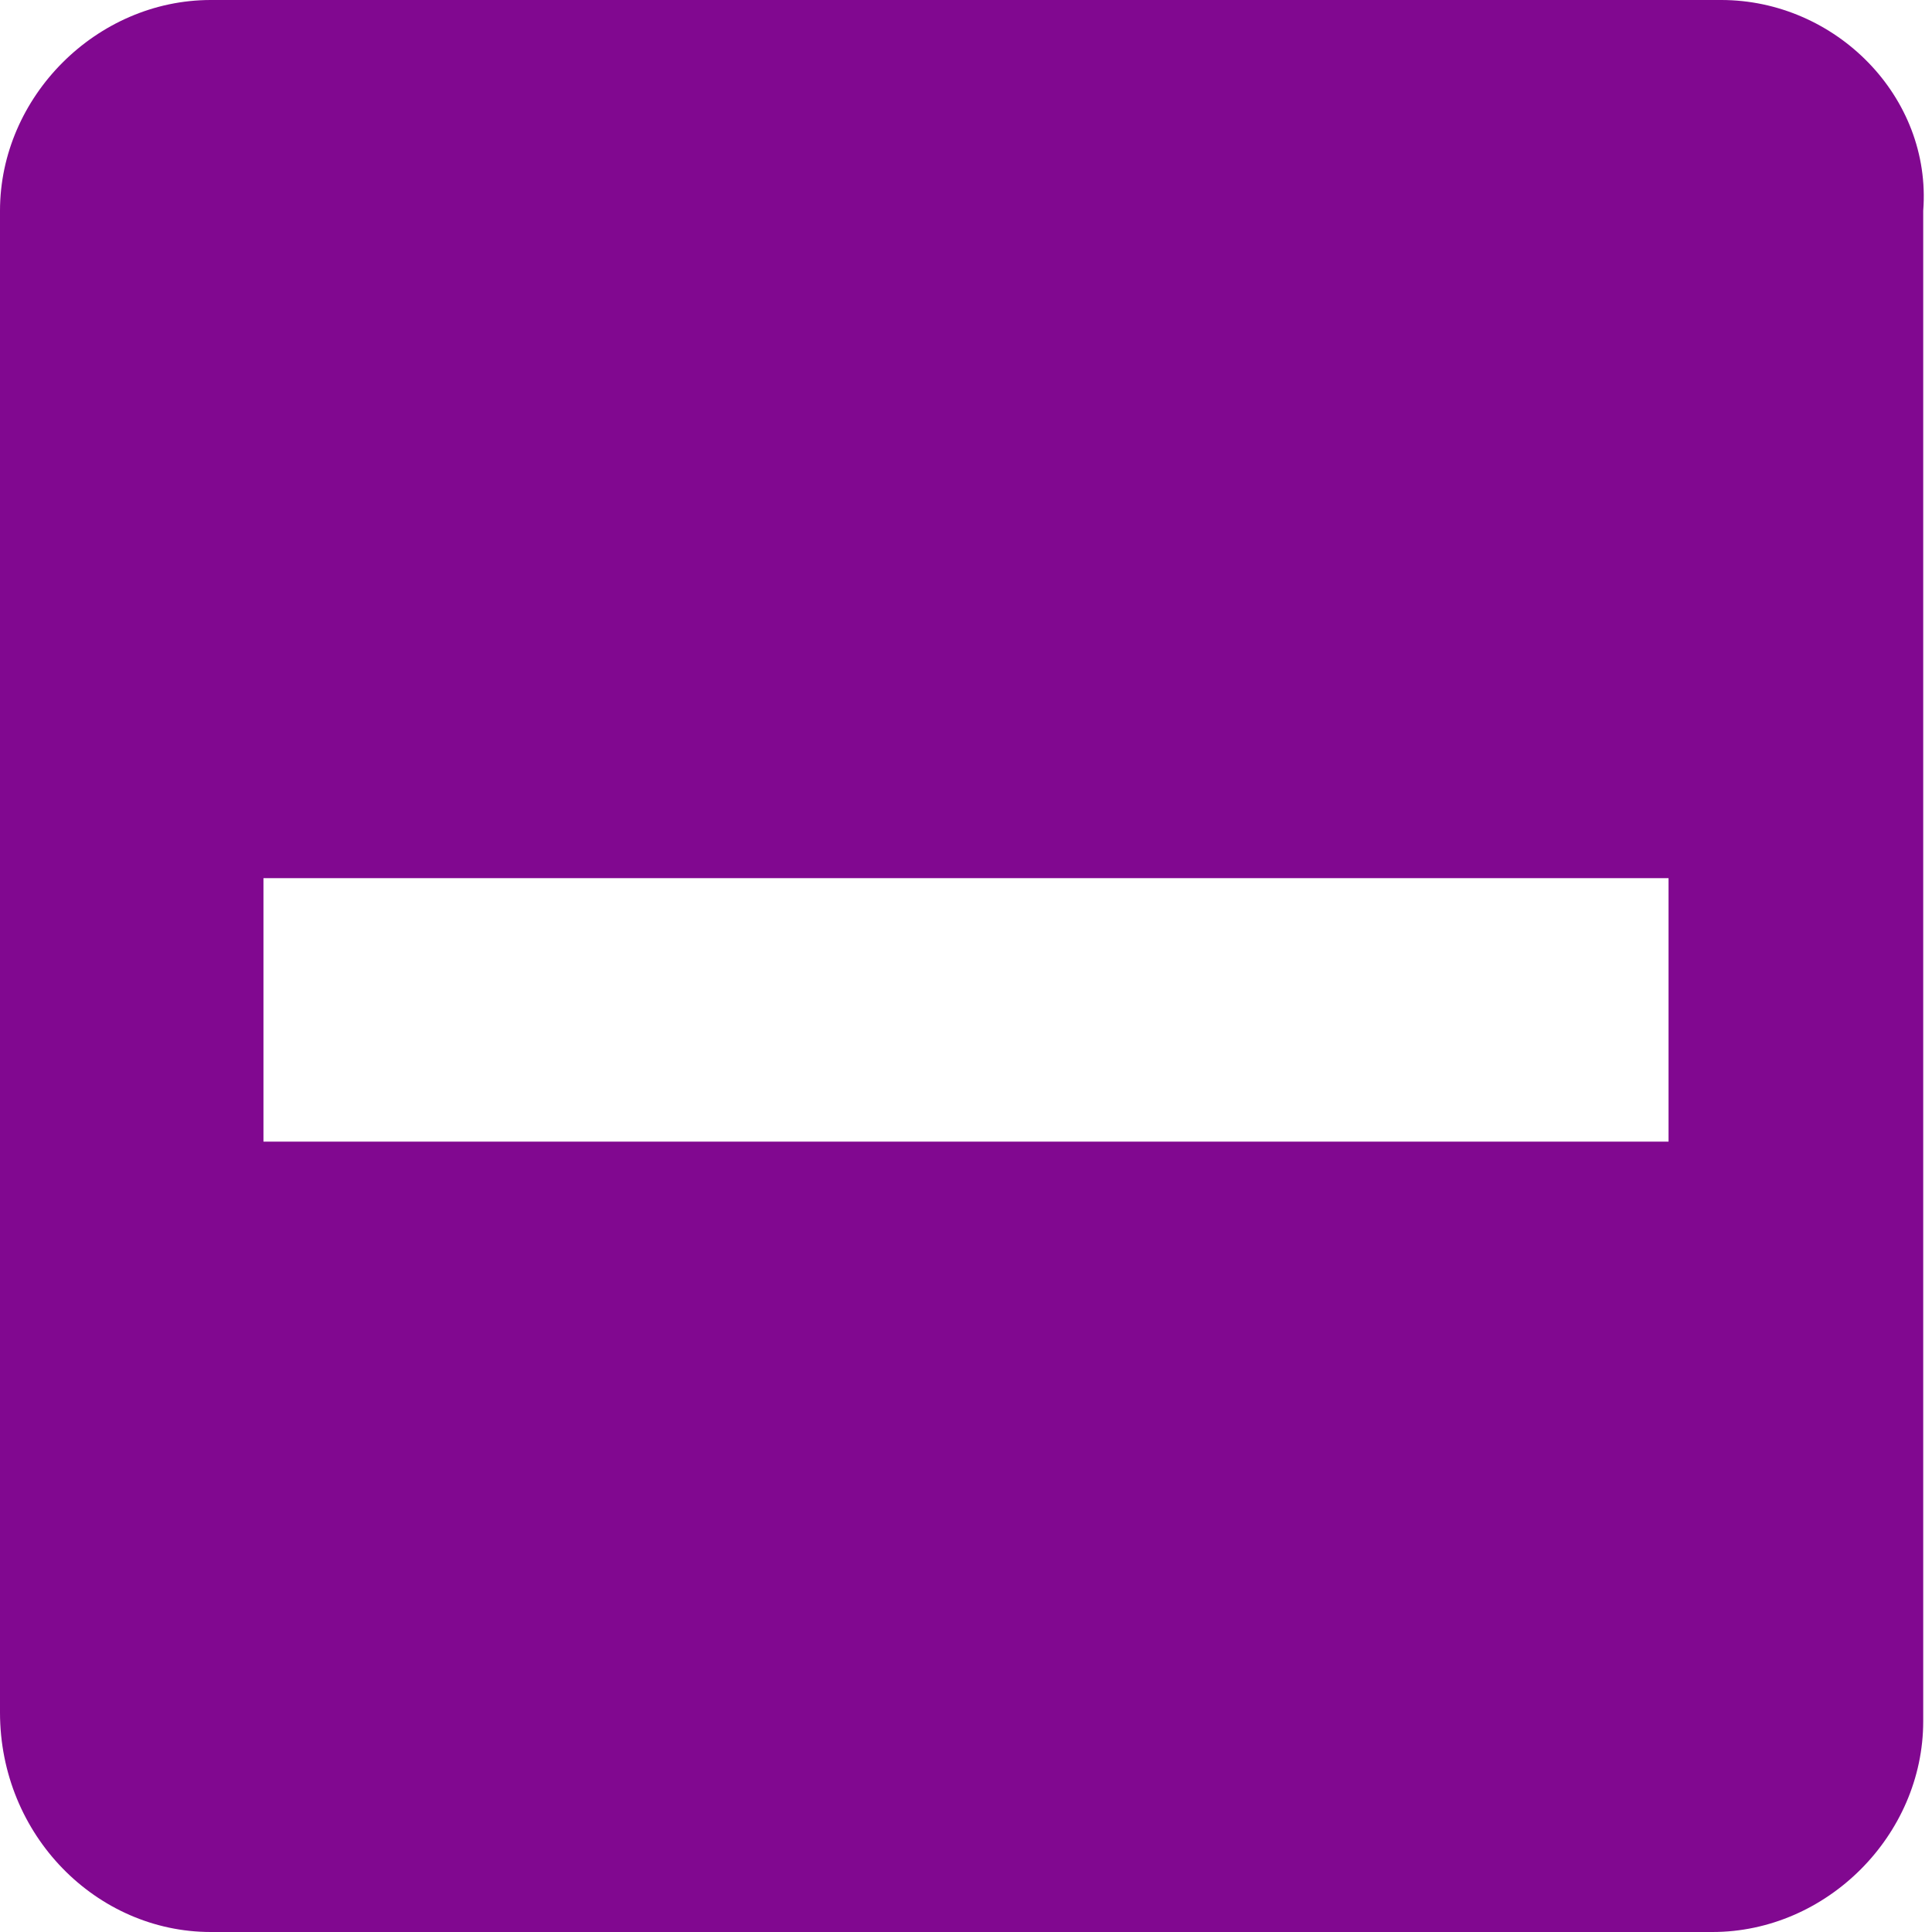
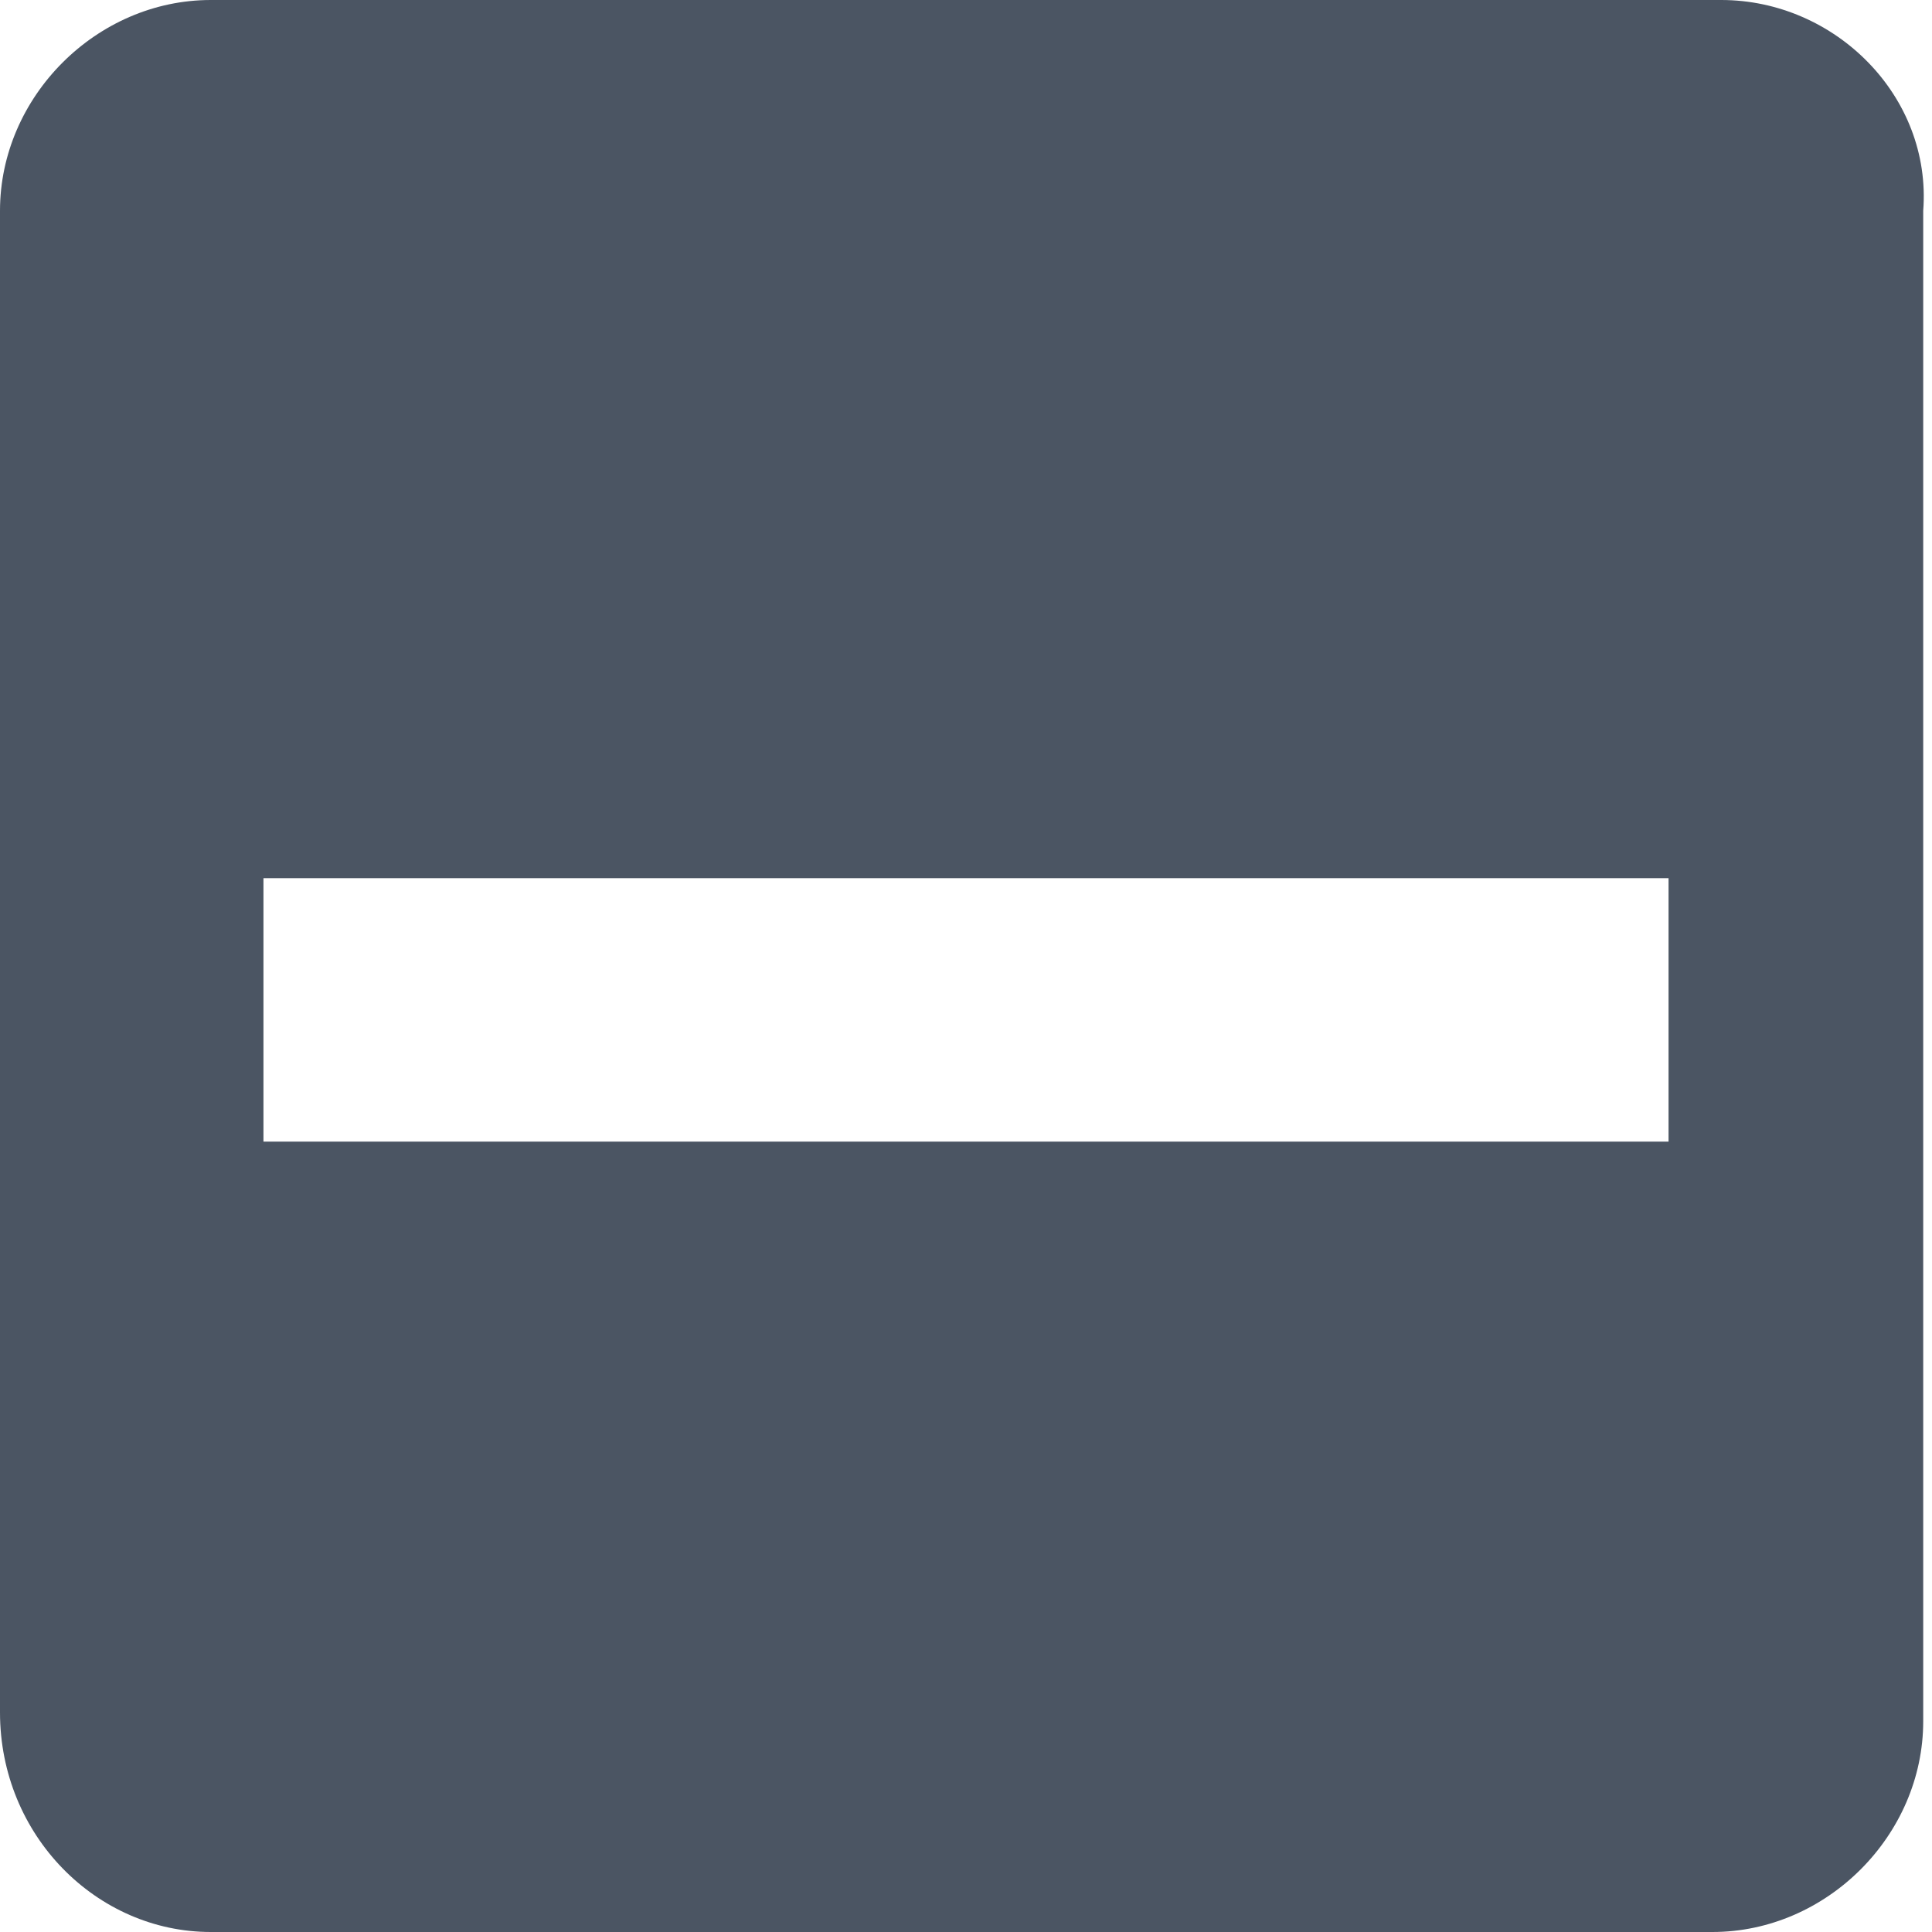
<svg xmlns="http://www.w3.org/2000/svg" version="1.1" id="svg11" x="0px" y="0px" viewBox="0 0 22 22" style="enable-background:new 0 0 22 22;" xml:space="preserve">
  <style type="text/css">
- 	.st0{fill-rule:evenodd;clip-rule:evenodd;fill:#810890;}
+ 	.st0{fill-rule:evenodd;clip-rule:evenodd;fill:#4b5563;}
	.st1{fill:none;}
</style>
  <g id="Page-1">
    <g id="ic-check-active" transform="translate(-1, -1)">
      <g id="Group_8199" transform="translate(1, 1)">
        <path id="check_on_light" class="st0" d="M19.6,0H2.4C1.1,0,0,1.1,0,2.4v17.1C0,20.9,1.1,22,2.4,22h17.1c1.3,0,2.4-1.1,2.4-2.4     V2.4C22,1.1,20.9,0,19.6,0z M3,10h16v3H3V10z" />
      </g>
      <polygon id="Rectangle_4538" class="st1" points="0,0 24,0 24,24 0,24   " />
    </g>
  </g>
</svg>
